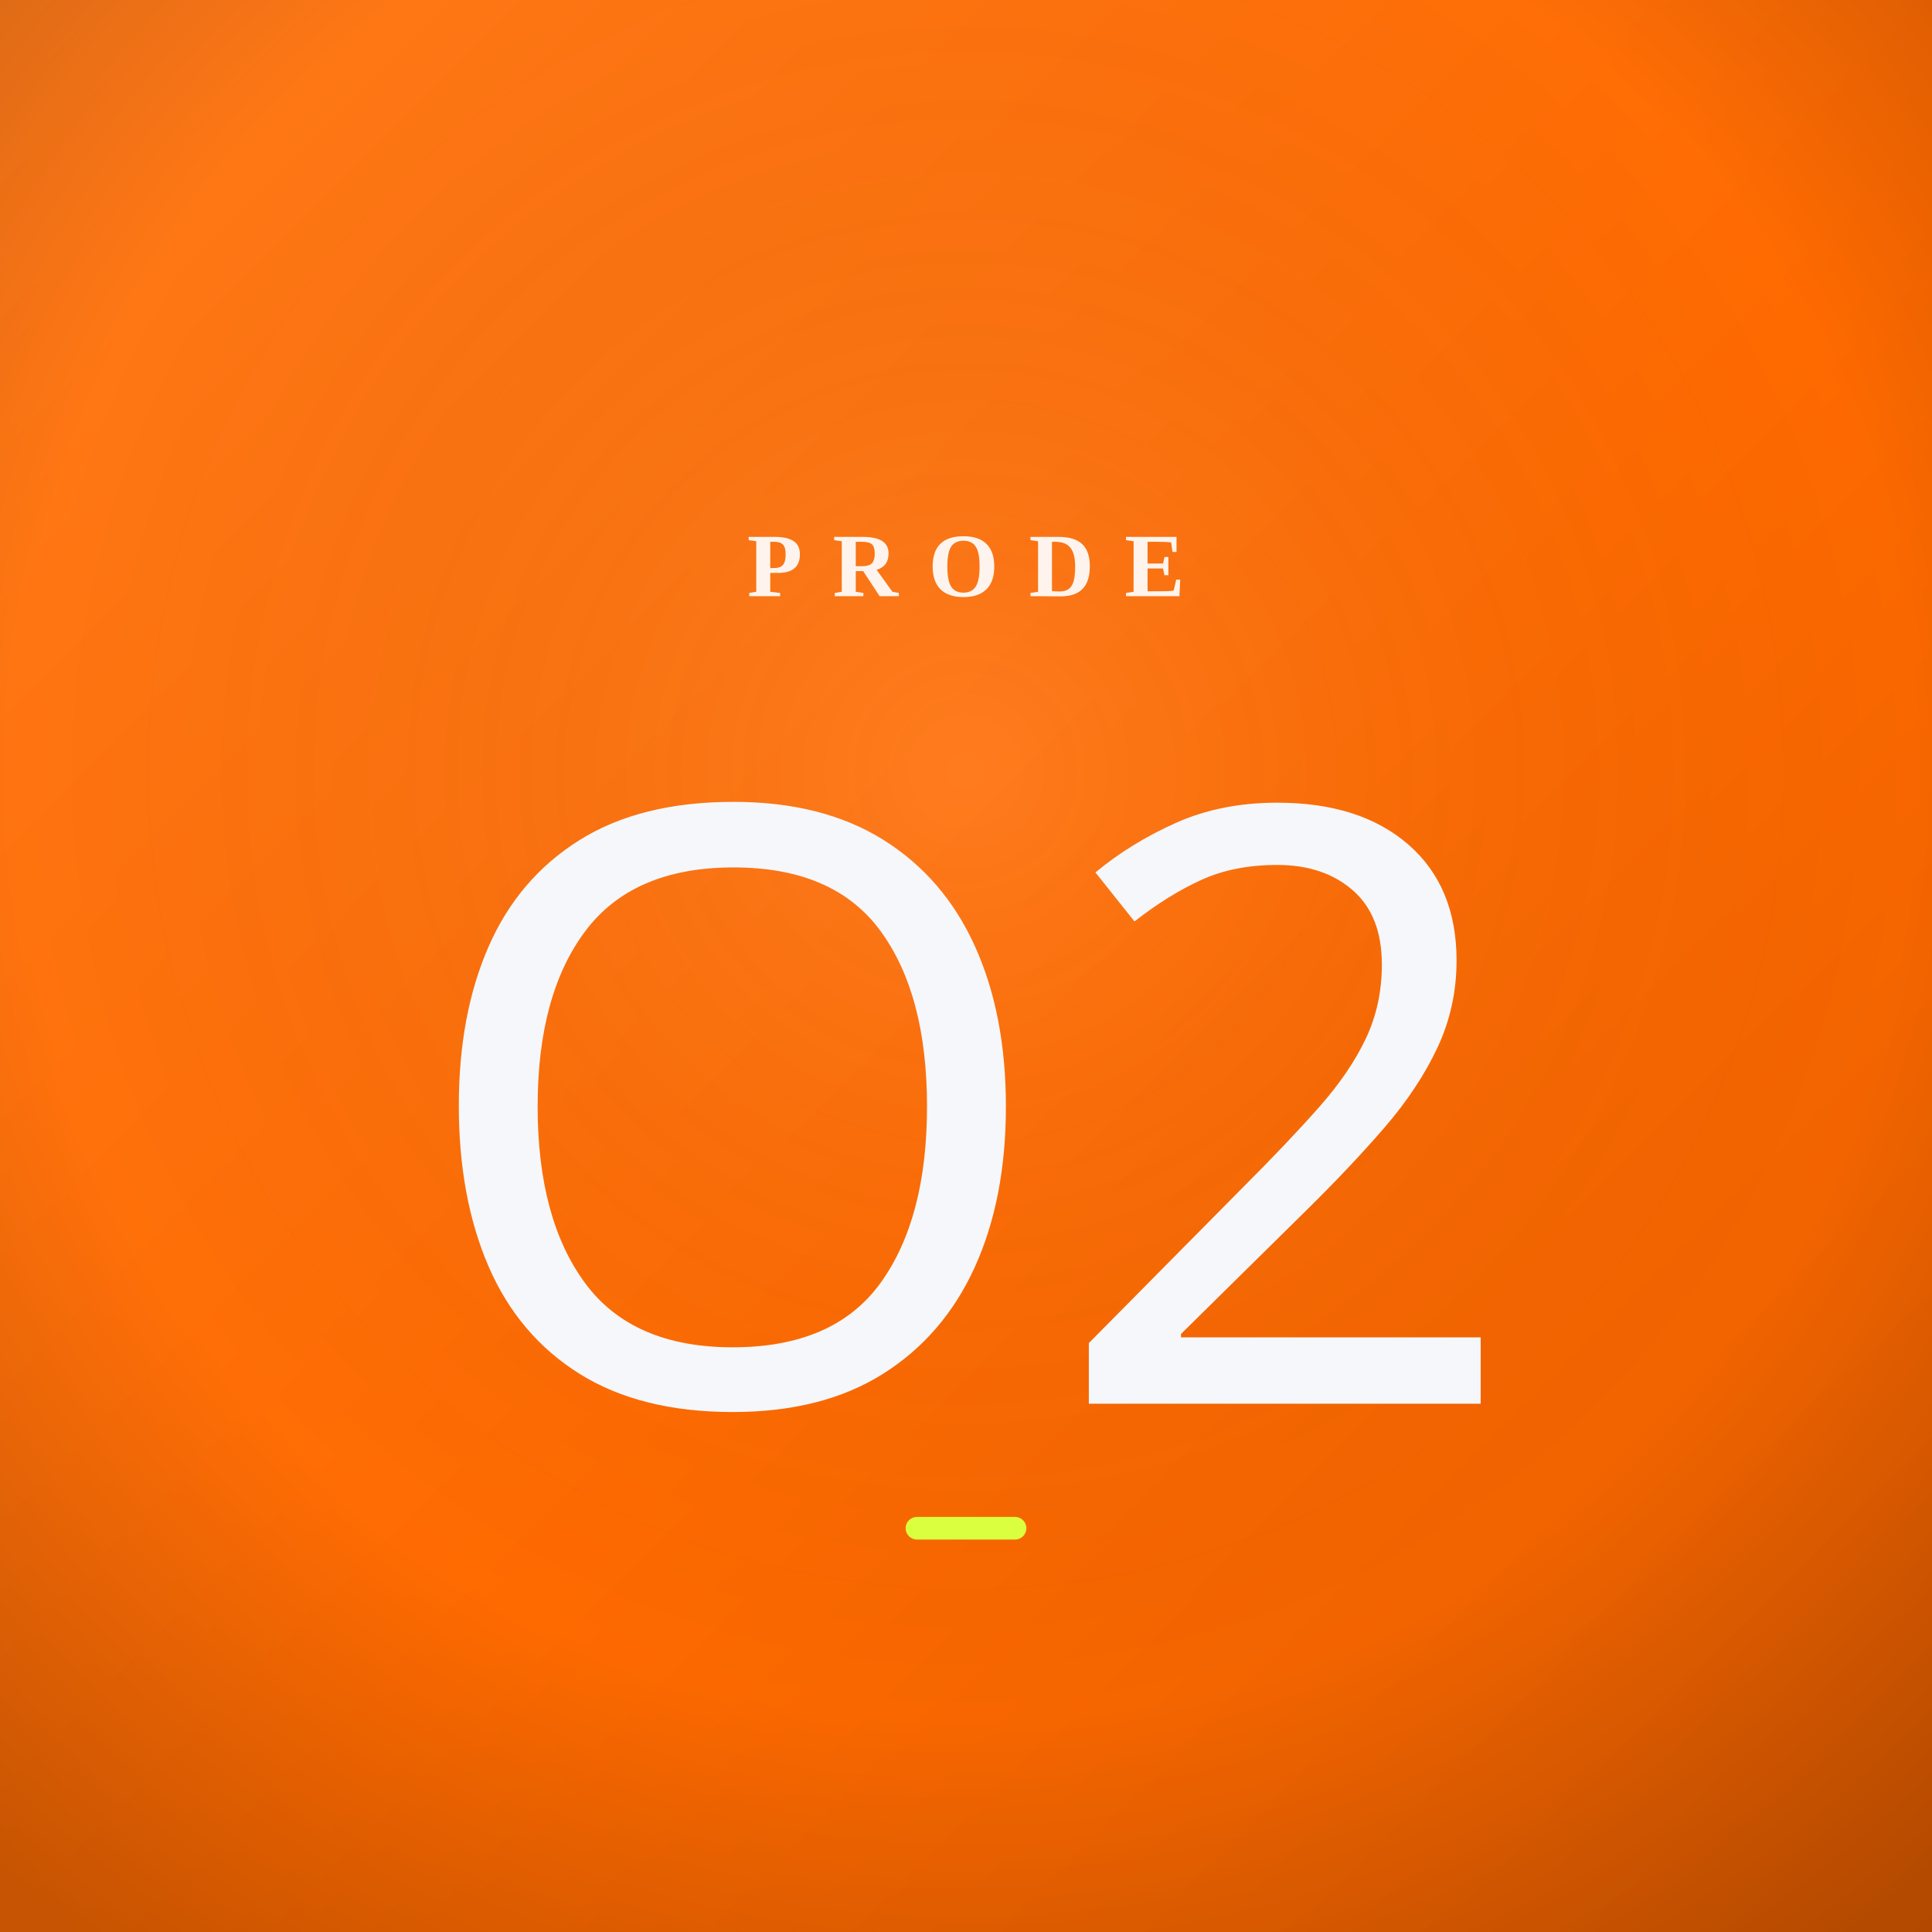
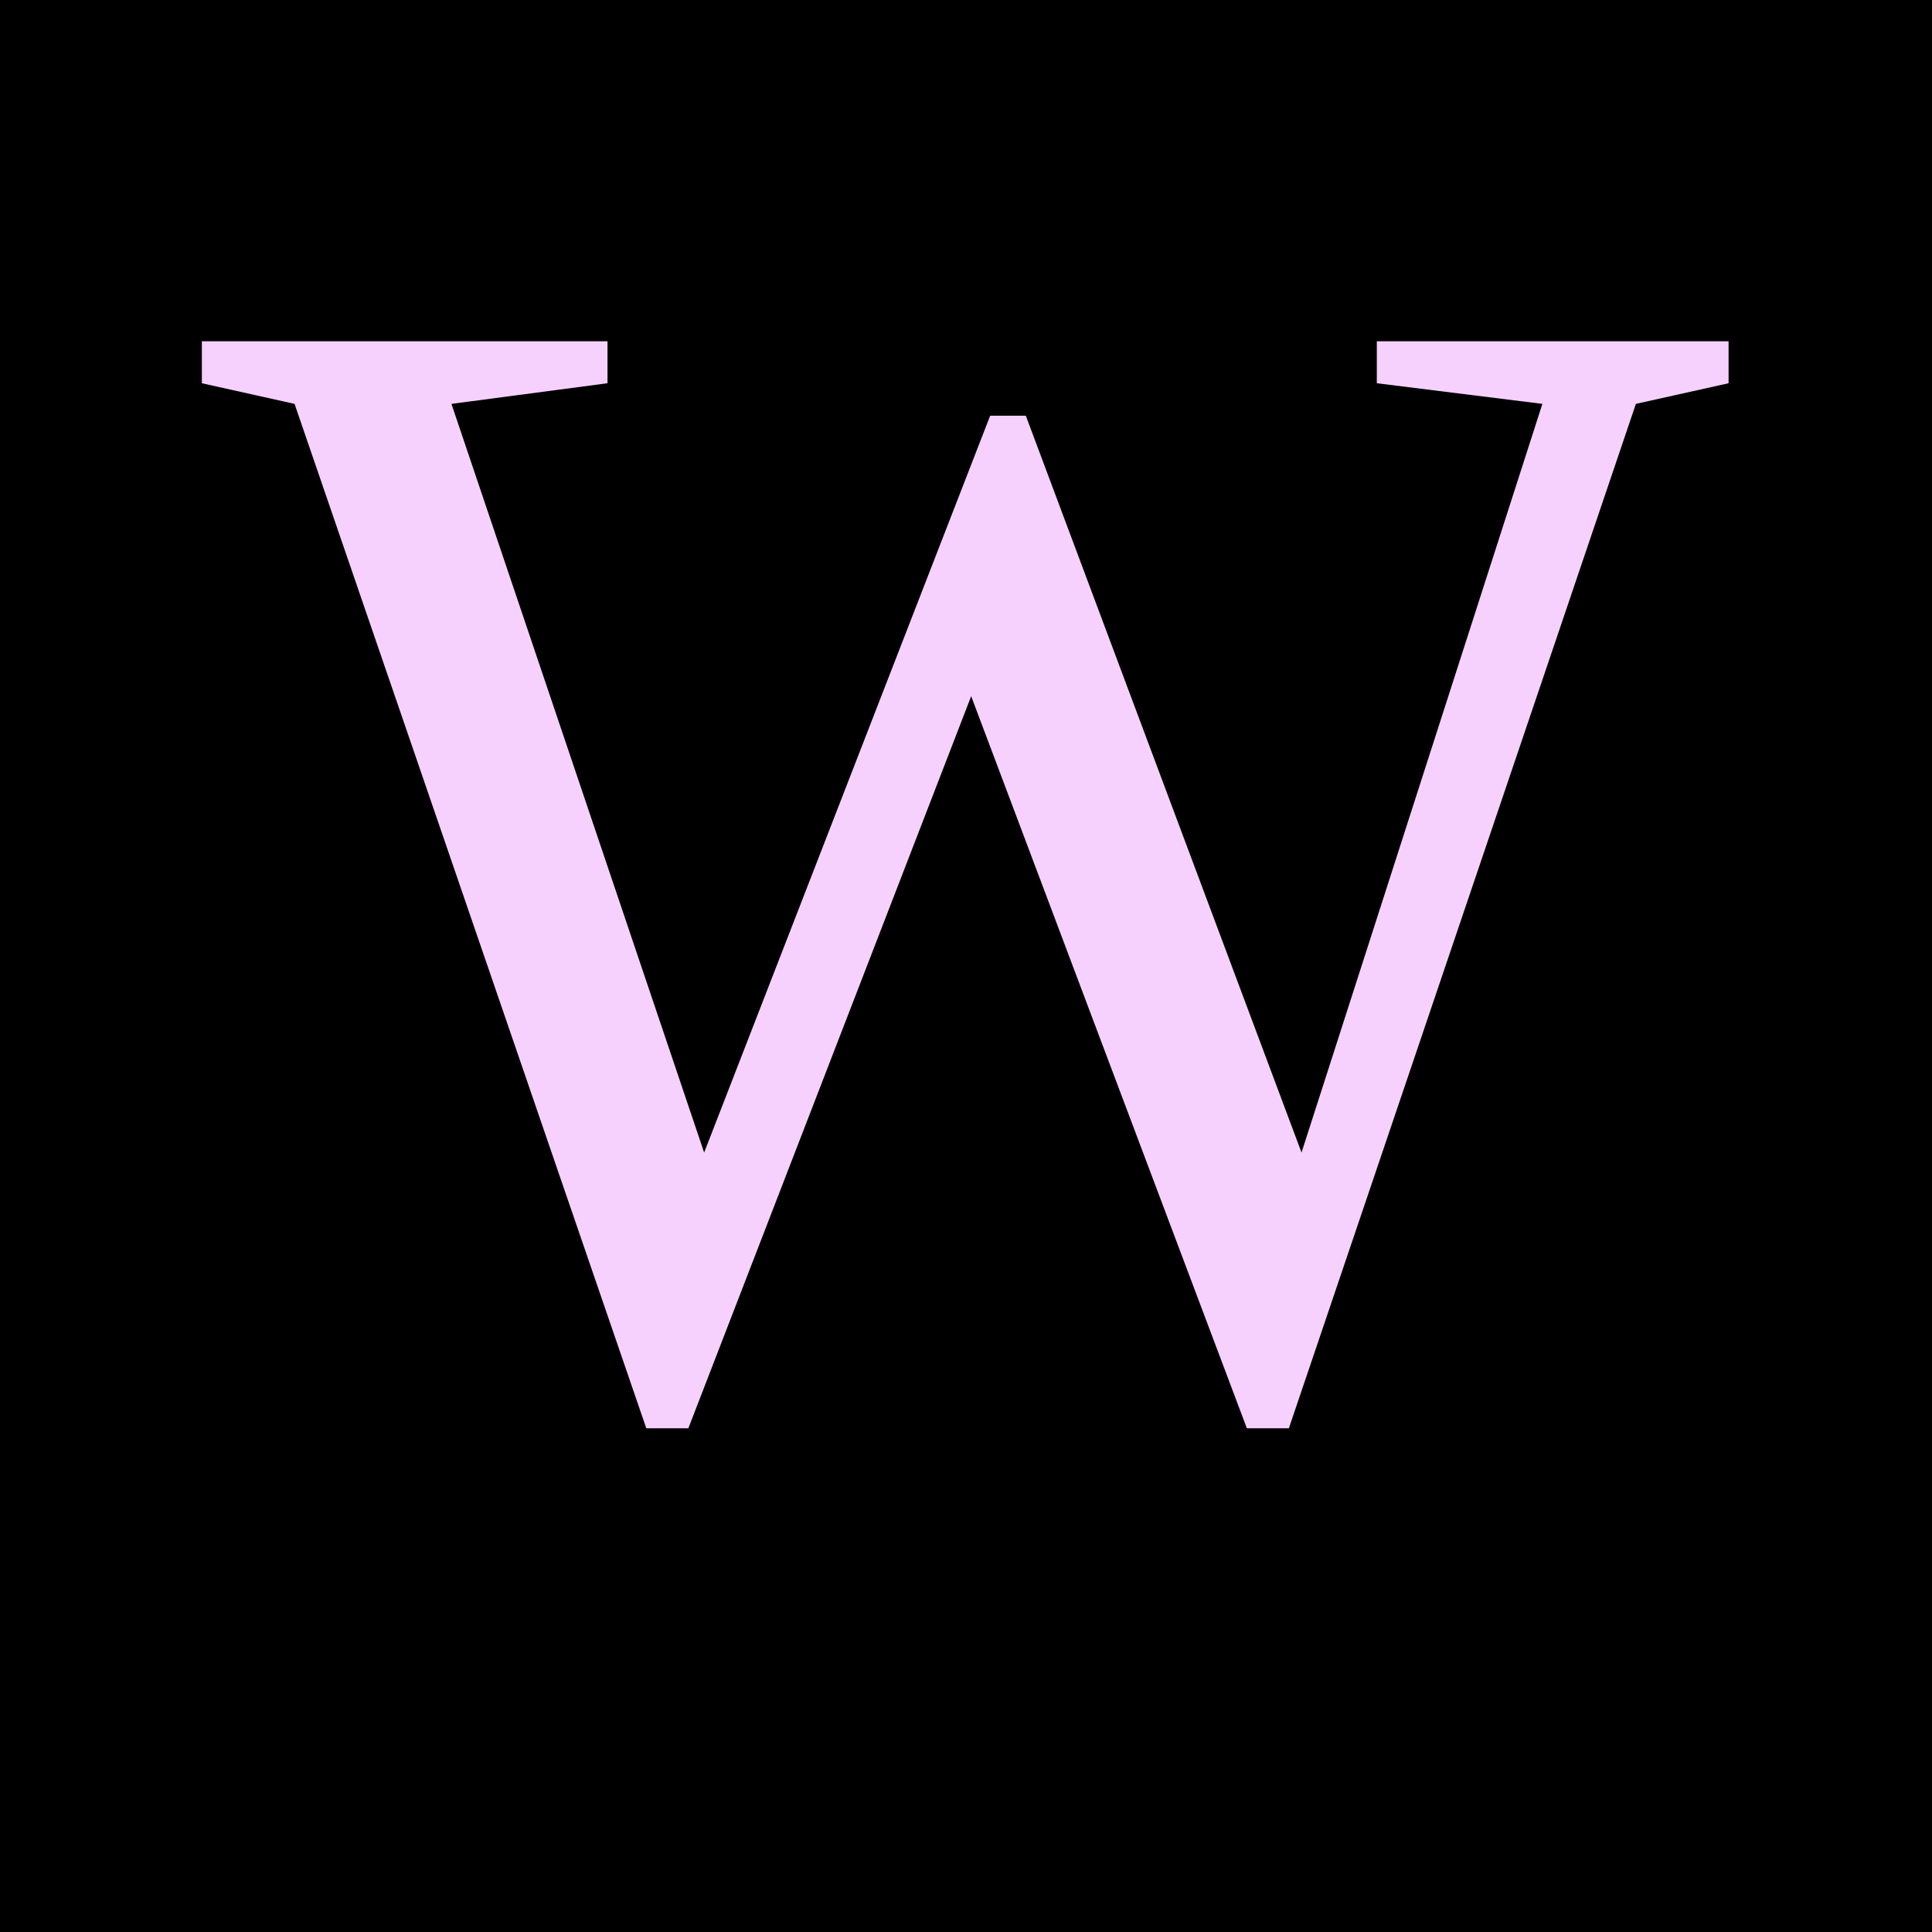
<svg xmlns="http://www.w3.org/2000/svg" viewBox="0 0 512 512">
-   <defs>
-     <linearGradient id="bg" x1="0" y1="0" x2="1" y2="1">
-       <stop offset="0%" stop-color="#FF7A1A" />
-       <stop offset="55%" stop-color="#FF6A00" />
-       <stop offset="100%" stop-color="#E65E00" />
-     </linearGradient>
-     <radialGradient id="vignette" cx="0.5" cy="0.4" r="0.75">
-       <stop offset="0%" stop-color="rgba(255,255,255,0.10)" />
-       <stop offset="65%" stop-color="rgba(0,0,0,0)" />
-       <stop offset="100%" stop-color="rgba(0,0,0,0.22)" />
-     </radialGradient>
-   </defs>
-   <rect width="512" height="512" fill="url(#bg)" />
-   <rect width="512" height="512" fill="url(#vignette)" />
-   <text x="256" y="158" text-anchor="middle" font-family="Inter 18pt, Inter, system-ui, sans-serif" font-weight="700" font-size="24" letter-spacing="8" fill="#FFFFFF" opacity="0.92">PRODE</text>
-   <text x="256" y="372" text-anchor="middle" font-family="Anton, Impact, sans-serif" font-size="220" letter-spacing="-2" fill="#F5F7FA">O2</text>
-   <rect x="240" y="402" width="32" height="6" rx="3" fill="#D9FF3F" />
+   <rect width="512" height="512" fill="#000000" />
+   <text x="256" y="372" text-anchor="middle" font-family="'Playfair Display', Georgia, 'Times New Roman', serif" font-weight="500" font-size="430" fill="#F6D1FD">W</text>
</svg>
